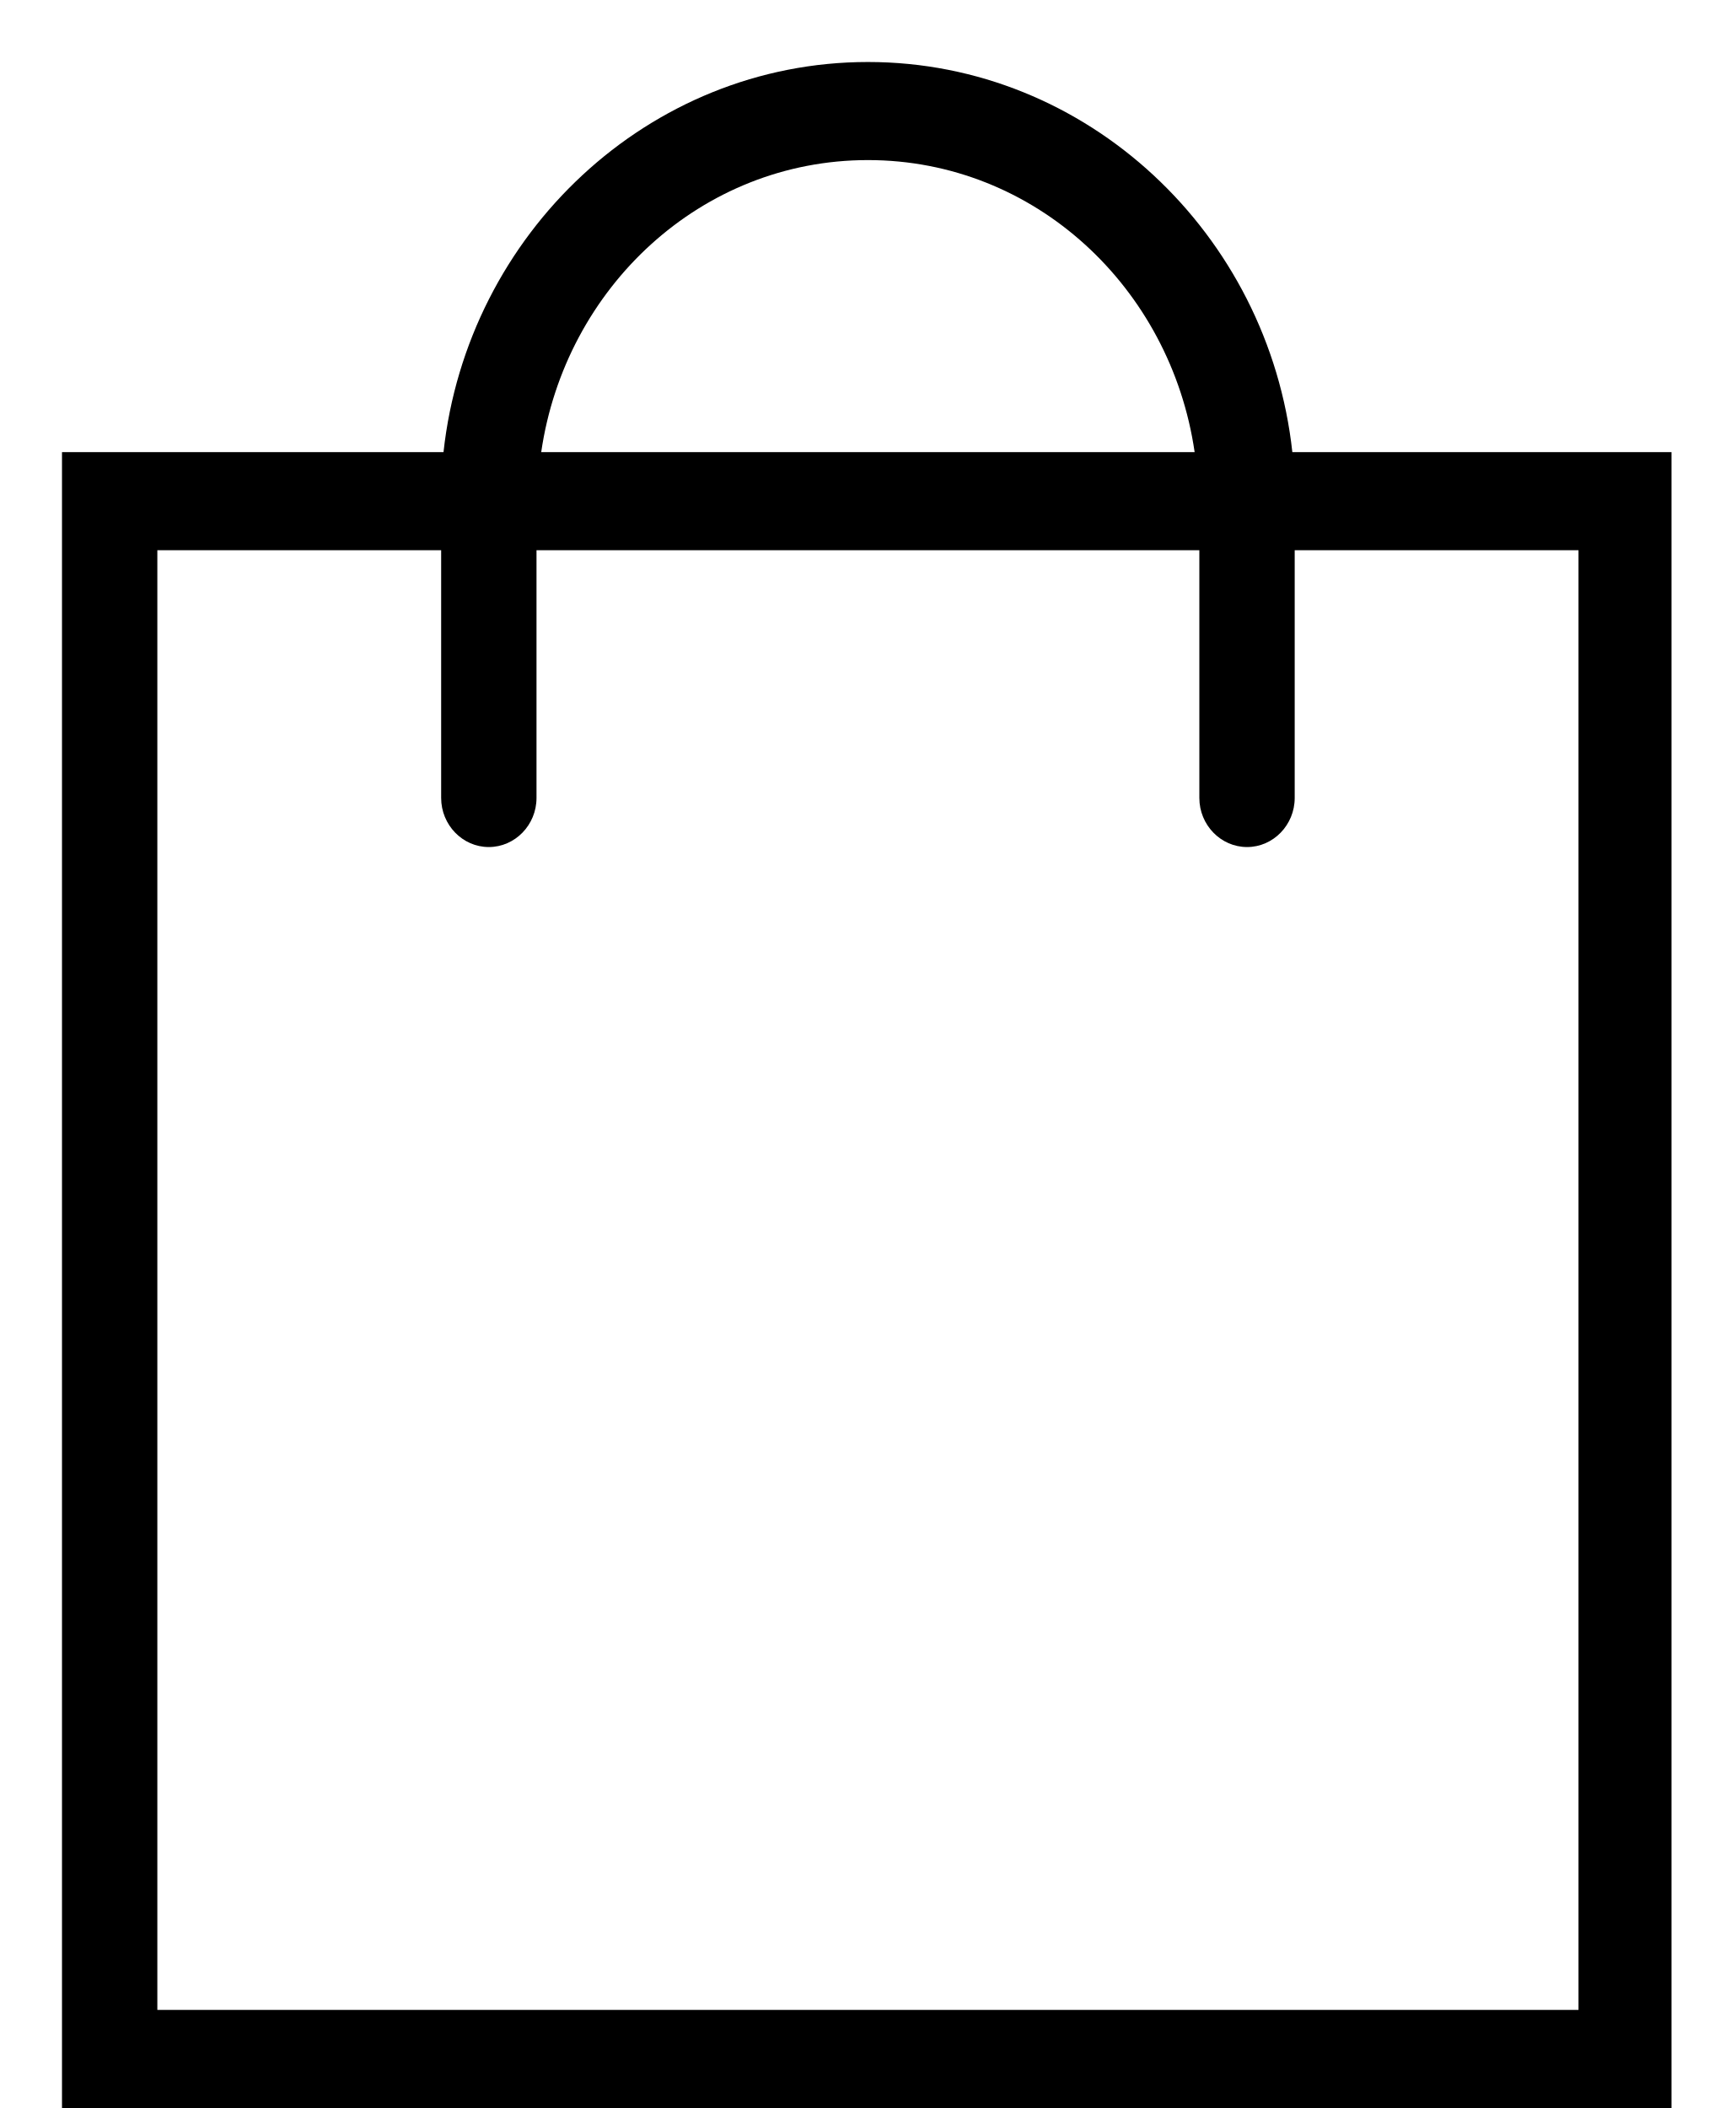
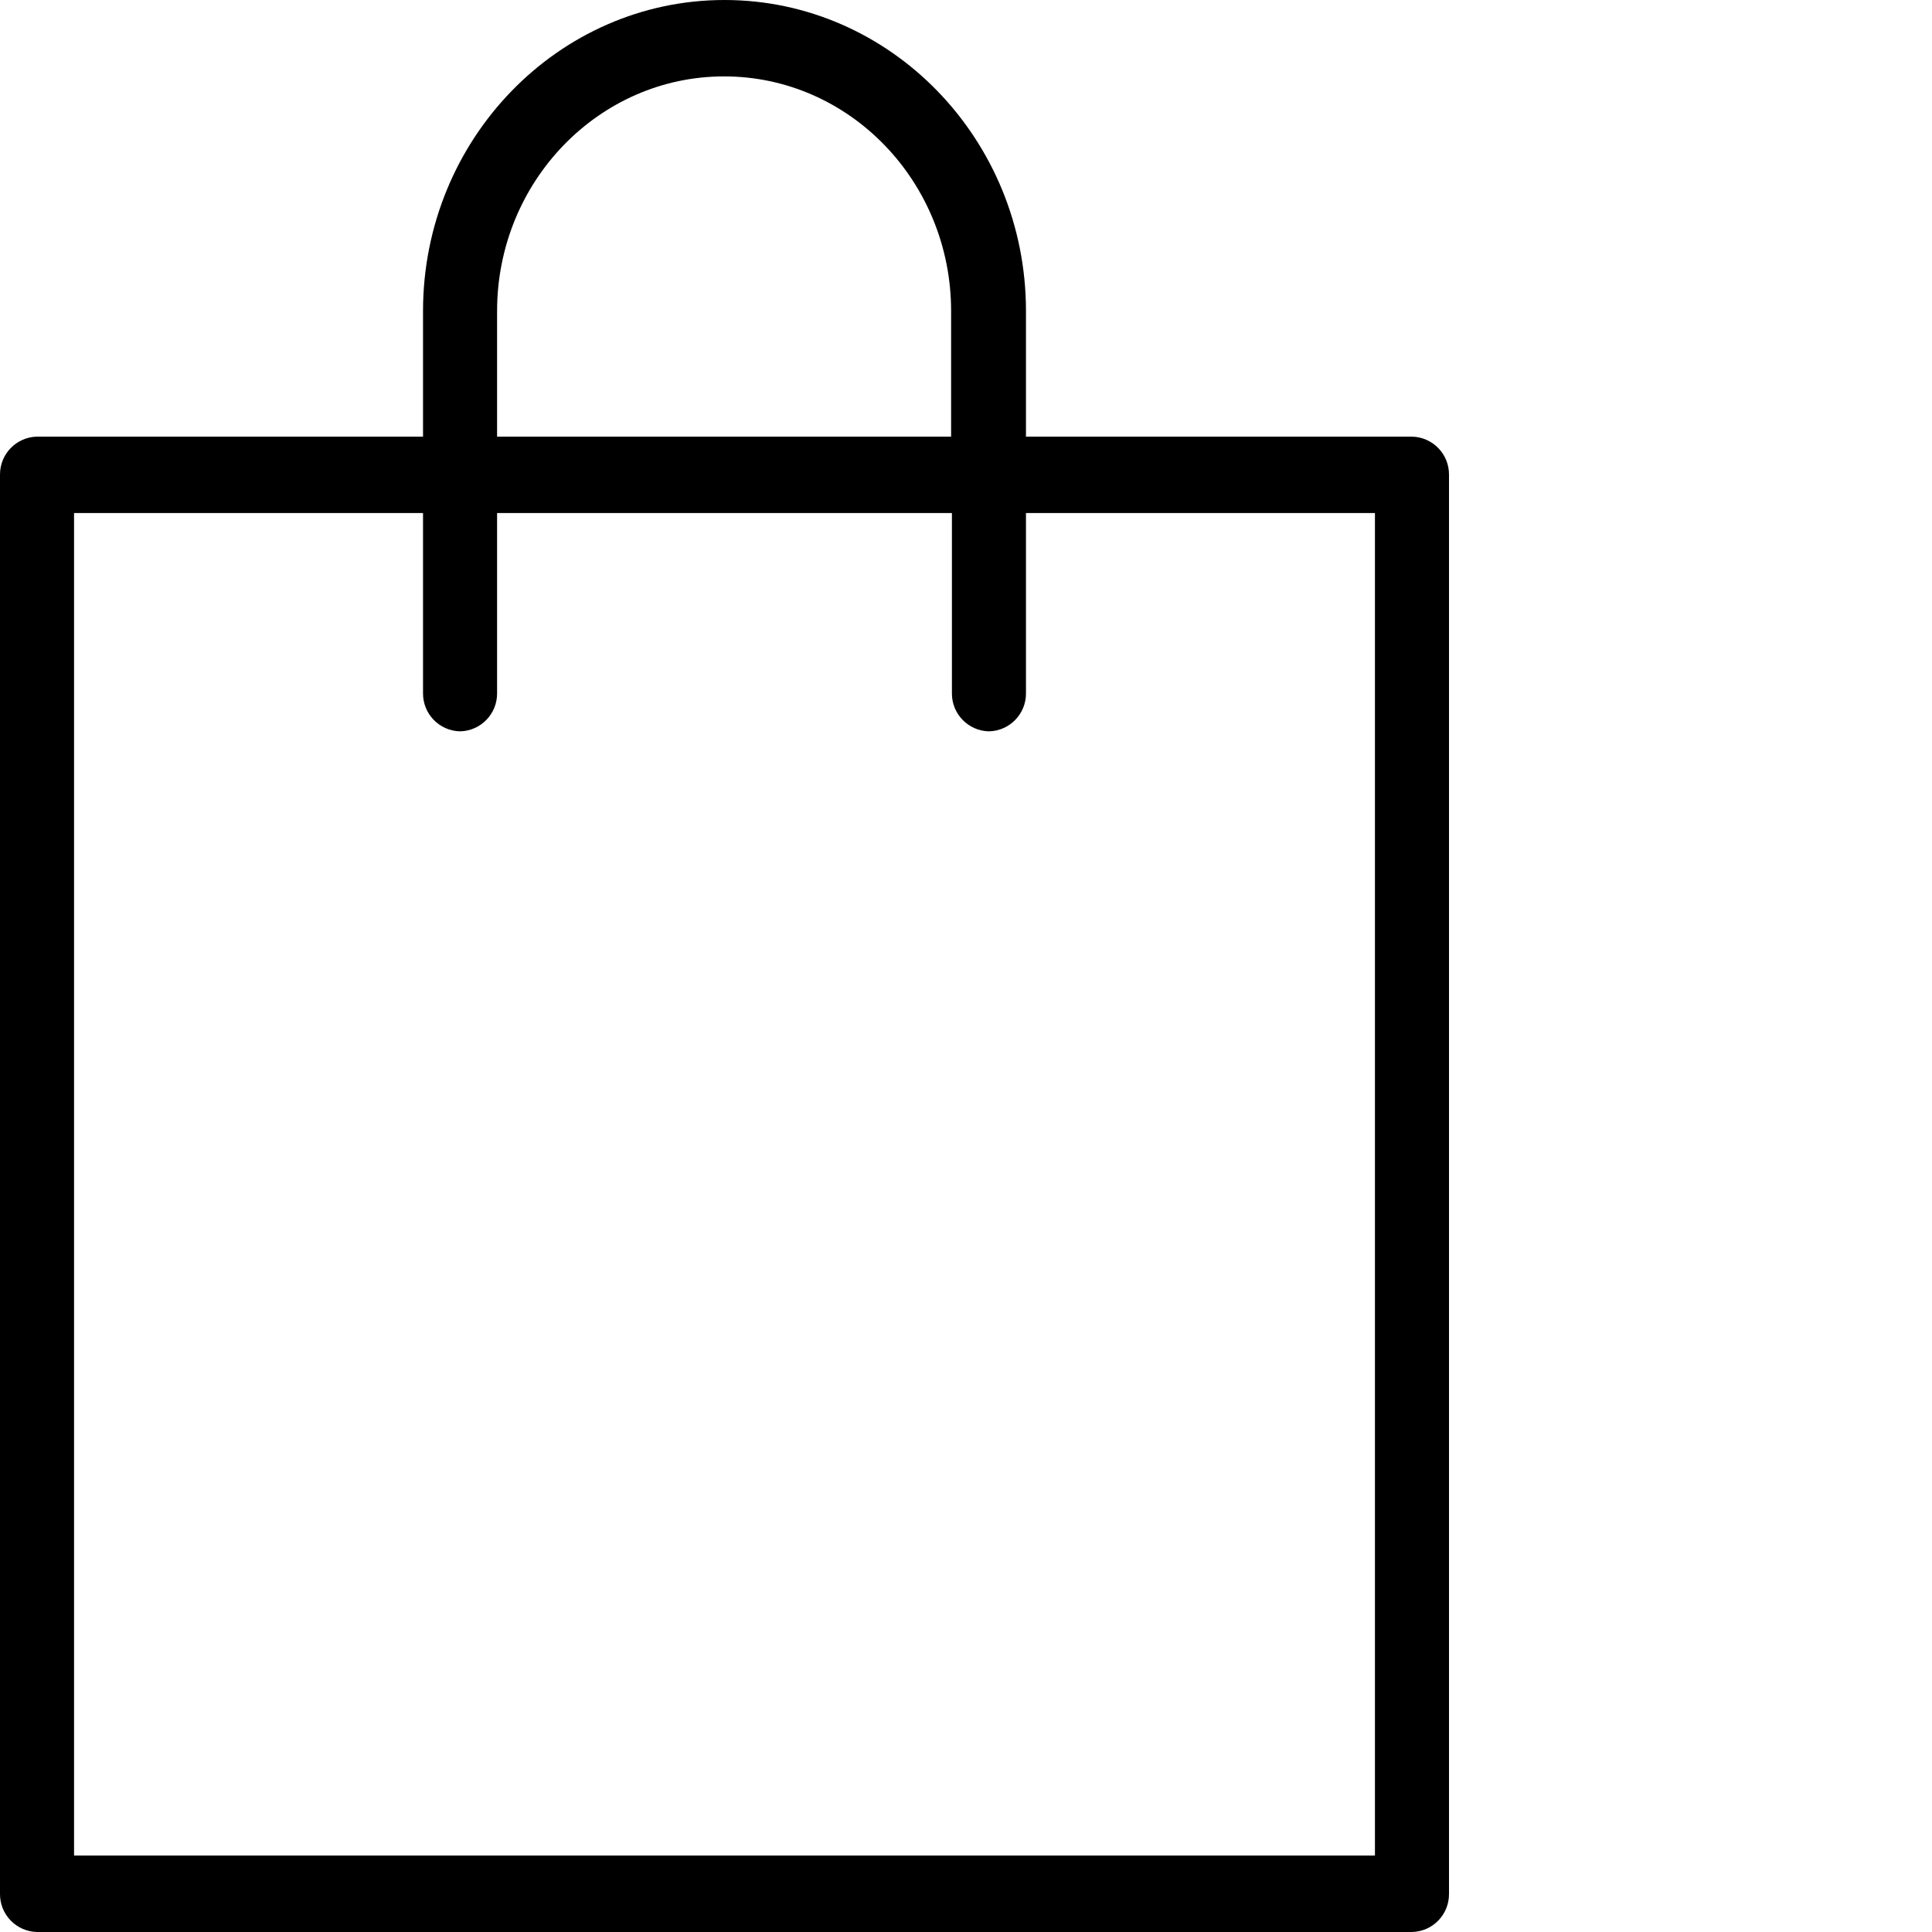
- <svg xmlns="http://www.w3.org/2000/svg" width="14" height="17" viewBox="0 0 14 17" fill="none">
-   <path d="M13.5 3.646H10.423C10.231 1.885 8.769 0.5 7 0.5C5.231 0.5 3.769 1.885 3.577 3.646H0.5V17H13.481V3.646H13.5ZM7 1.291C8.346 1.291 9.442 2.32 9.635 3.646H4.365C4.558 2.32 5.654 1.291 7 1.291H7ZM12.731 16.209H1.269V4.437H3.558V6.435C3.558 6.653 3.731 6.831 3.942 6.831C4.154 6.831 4.327 6.653 4.327 6.435V4.437H9.673V6.435C9.673 6.653 9.846 6.831 10.058 6.831C10.269 6.831 10.442 6.653 10.442 6.435V4.437H12.731L12.731 16.209Z" fill="black" />
+ <svg xmlns="http://www.w3.org/2000/svg" width="24" height="24">
+   <g>
+     <path class="bag-path-static" d="M17.54 5.424a.47.47 0 0 1 .46.474v17.627a.47.47 0 0 1-.46.475H.46a.47.47 0 0 1-.46-.475V5.898a.47.47 0 0 1 .46-.474h4.795v-1.56C5.255 1.733 6.935 0 9 0c2.065 0 3.745 1.733 3.745 3.864v1.56zm-11.365 0h5.64v-1.56c0-1.608-1.264-2.915-2.82-2.915-1.555 0-2.82 1.307-2.82 2.915zm10.905.949h-4.335V8.61a.47.47 0 0 1-.46.475.47.47 0 0 1-.46-.475V6.373h-5.65V8.61a.47.47 0 0 1-.46.475.47.47 0 0 1-.46-.475V6.373H.92V23.05h16.16z" />
+   </g>
</svg>
